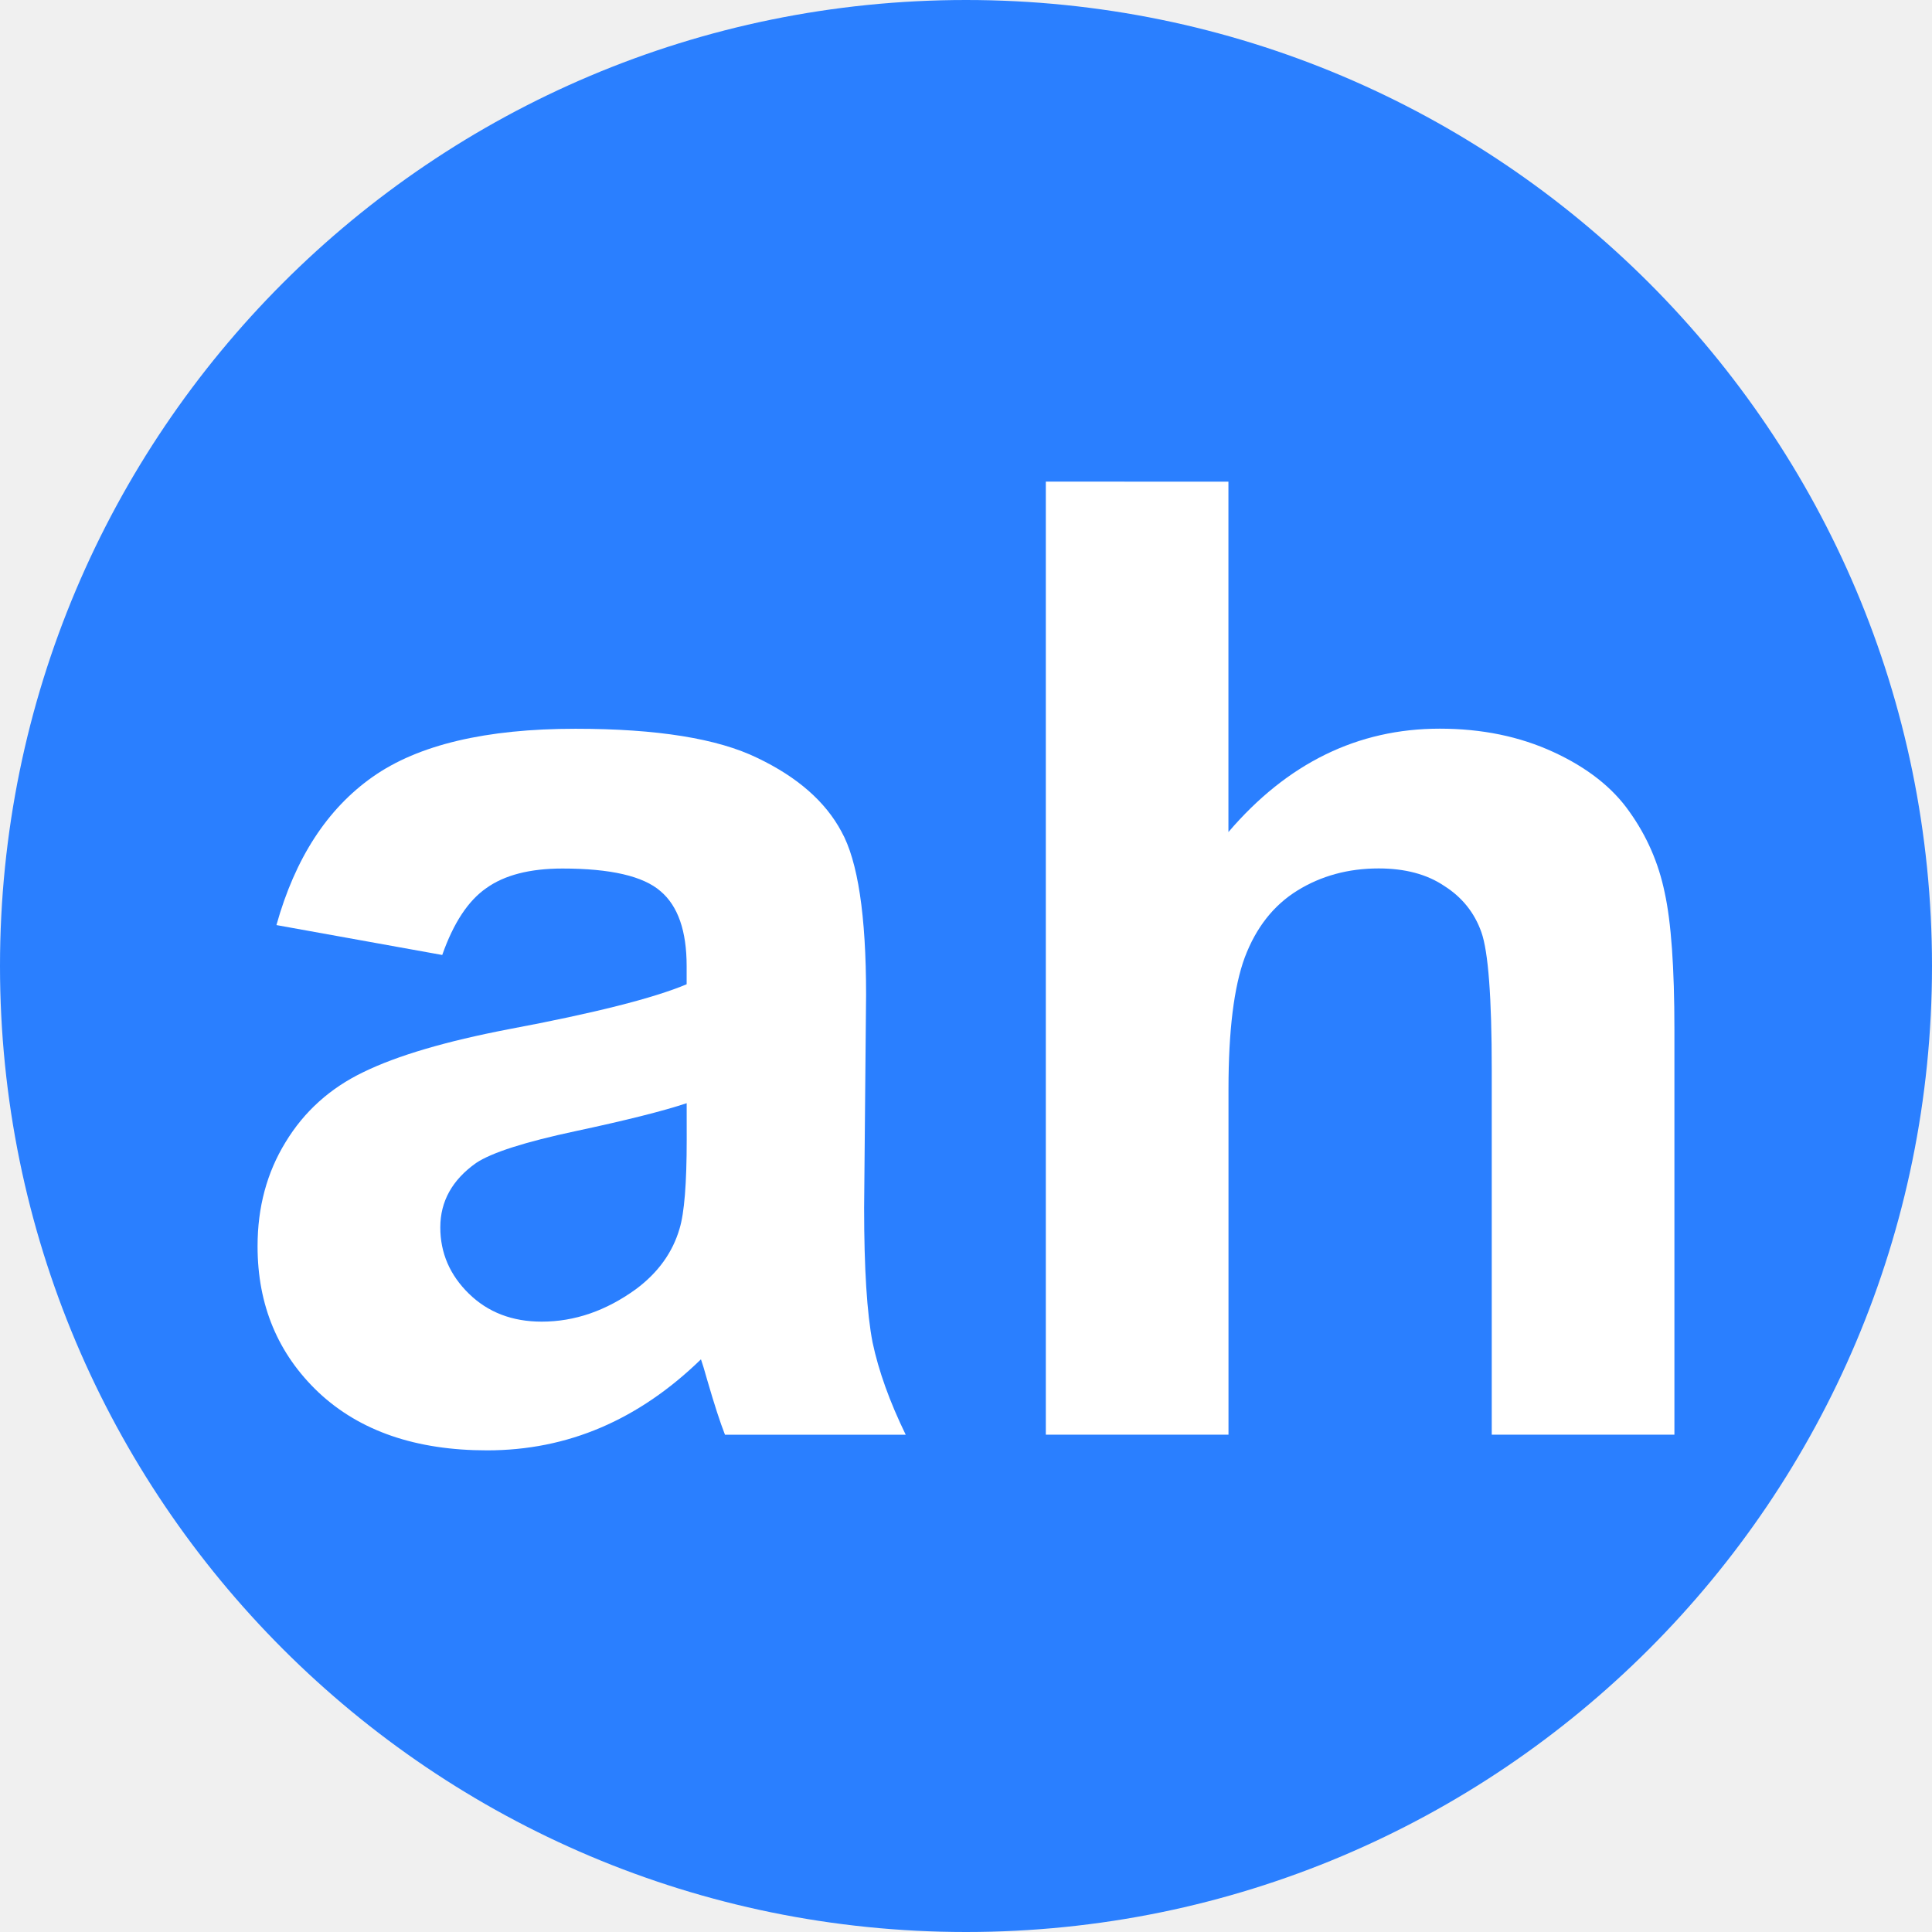
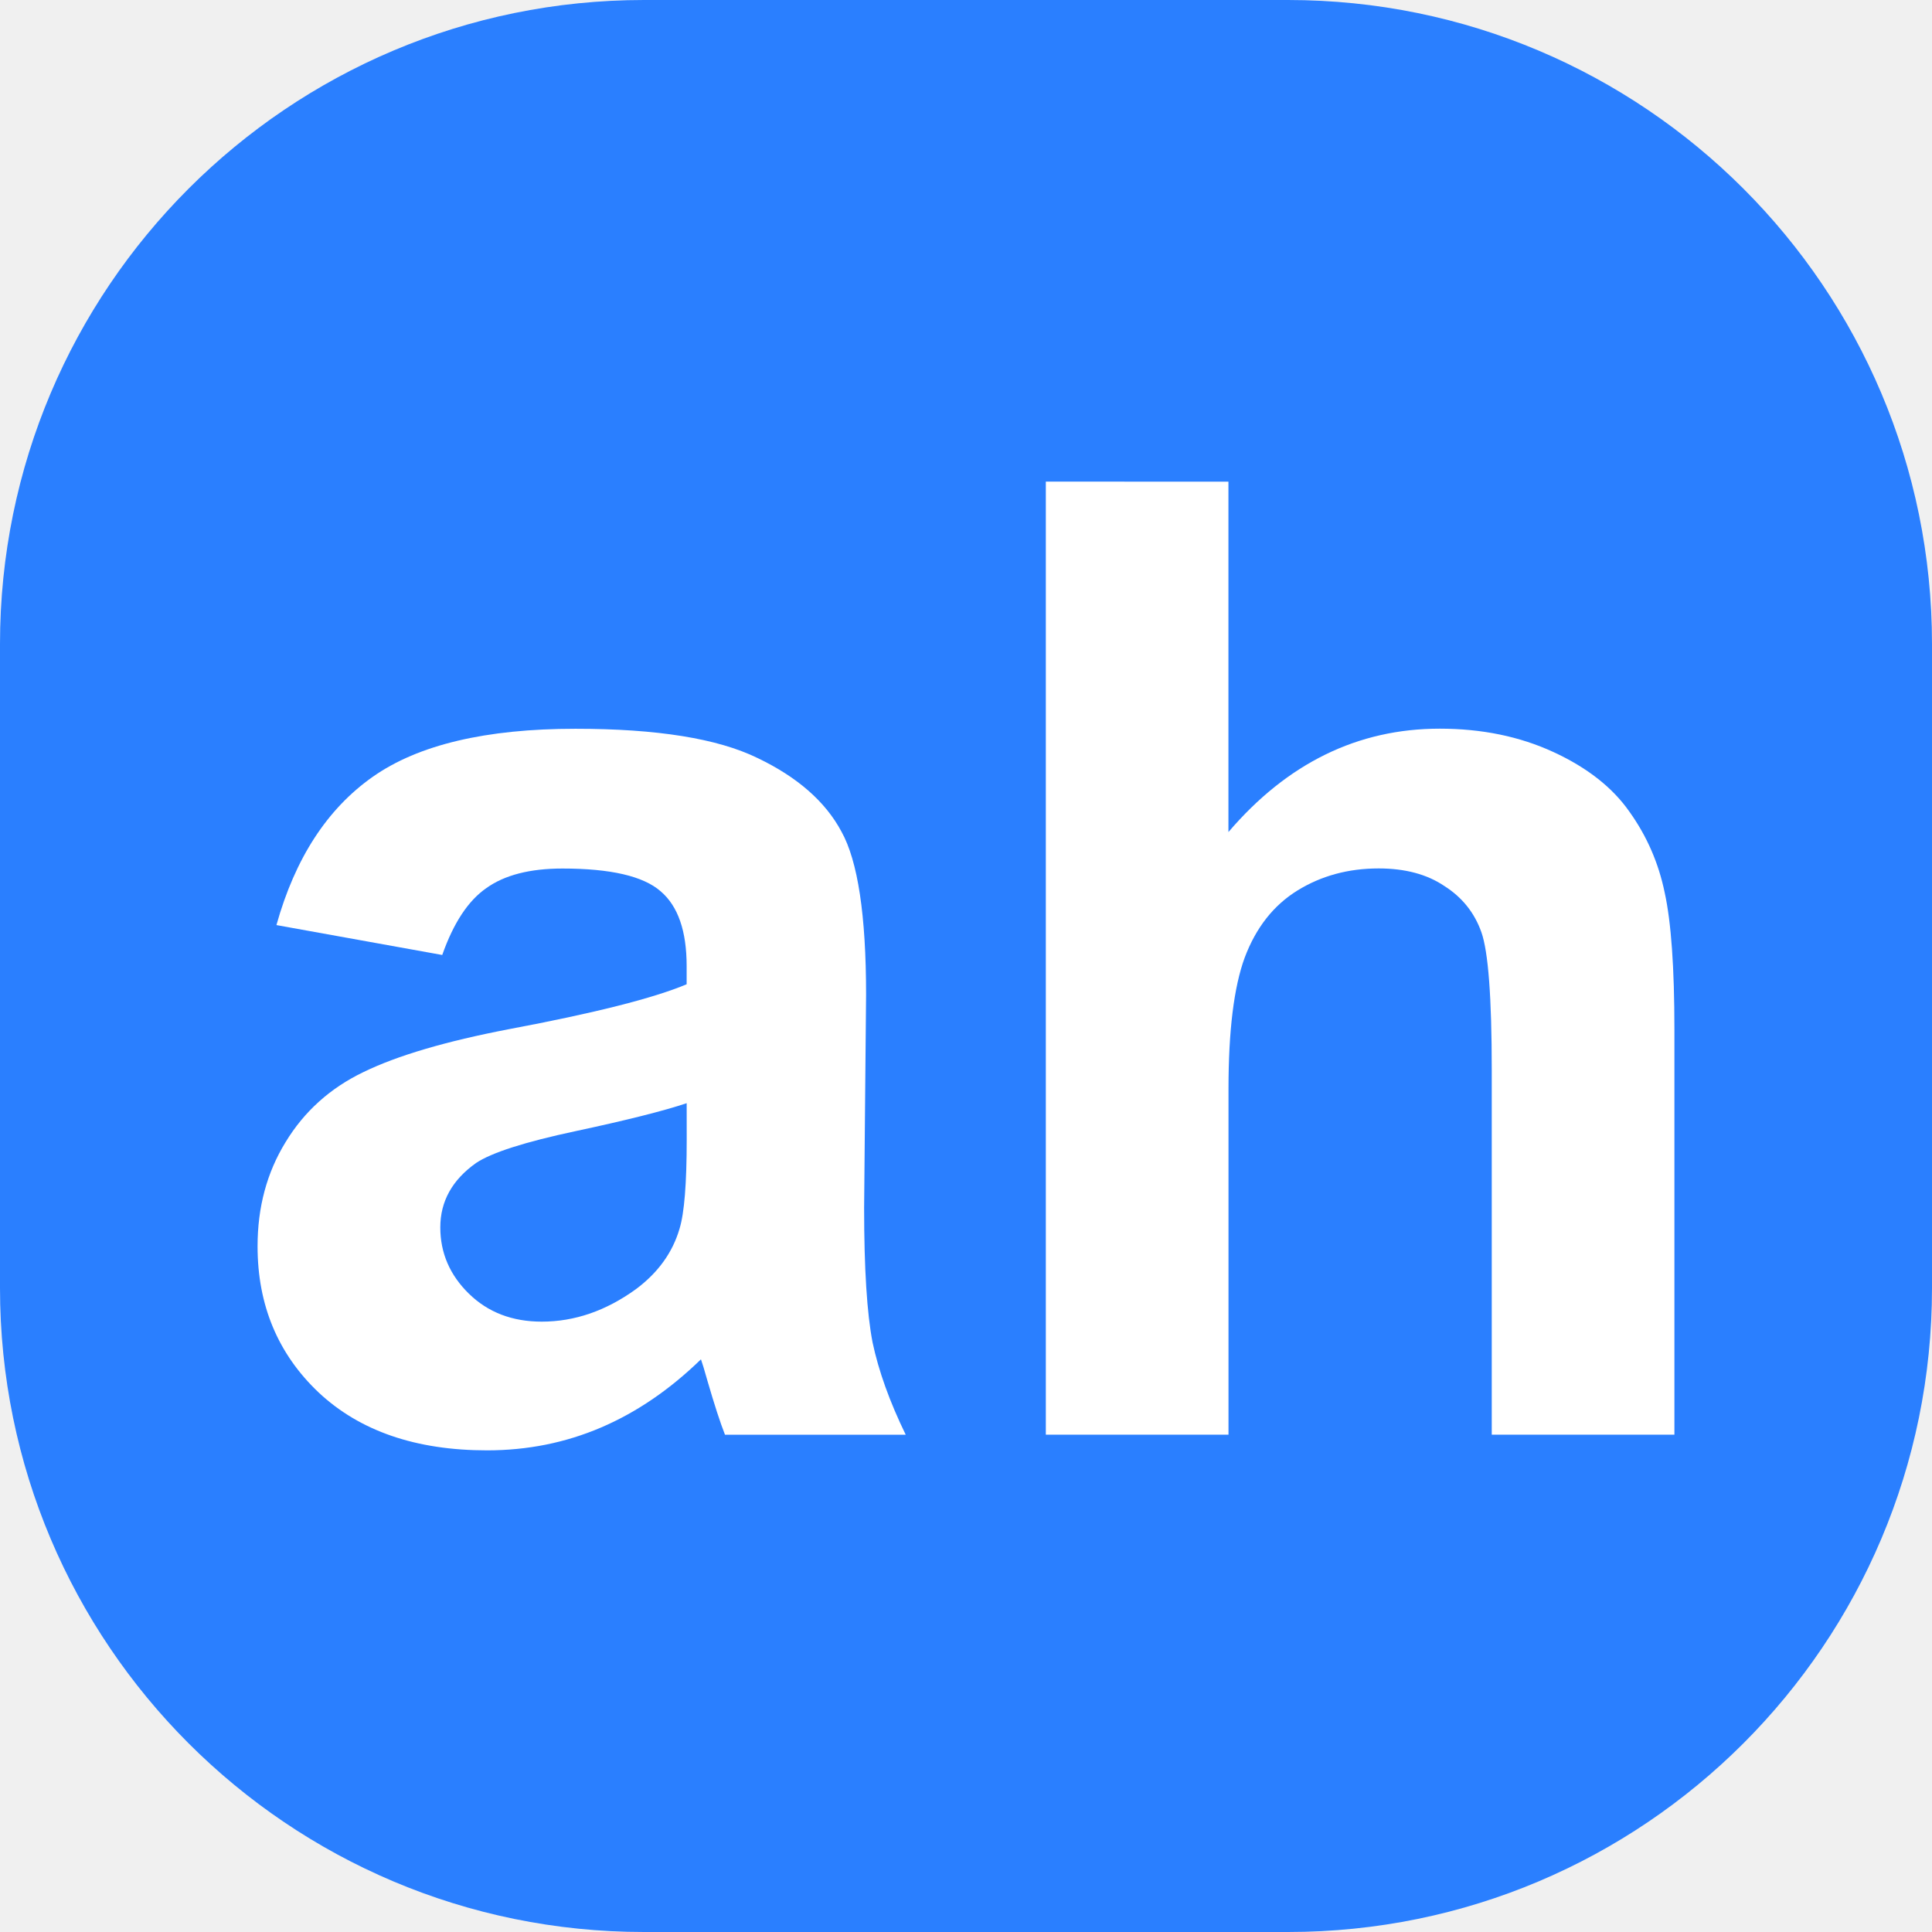
<svg xmlns="http://www.w3.org/2000/svg" width="15mm" height="15mm" version="1.1" viewBox="0 0 15 15" id="svg12">
  <defs id="defs16" />
  <g transform="translate(-54.216 -64.599)" id="g10">
-     <rect x="54.216" y="64.599" width="15" height="15" fill="#3771c8" stroke-width="0.088" id="rect2" rx="7.5" ry="7.5" style="fill:#2a7fff" />
+     <rect x="54.216" y="64.599" width="15" height="15" fill="#3771c8" stroke-width="0.088" id="rect2" rx="5" ry="5" style="fill:#2a7fff" />
    <g transform="matrix(0.2584263,0,0,0.2584263,-1.005556,-0.7646382)" fill="#ffffff" style="white-space:pre;shape-inside:url(#rect3485)" aria-label="ah" id="g8">
      <path d="m 226.97,281.62 -4.981,-0.898 q 0.84,-3.008 2.891,-4.453 2.051,-1.445 6.094,-1.445 3.672,0 5.469,0.879 1.797,0.859 2.519,2.207 0.742,1.328 0.742,4.902 l -0.059,6.406 q 0,2.734 0.254,4.043 0.273,1.289 0.996,2.773 h -5.43 q -0.215,-0.547 -0.527,-1.621 -0.137,-0.488 -0.195,-0.645 -1.406,1.367 -3.008,2.051 -1.602,0.684 -3.418,0.684 -3.203,0 -5.059,-1.738 -1.836,-1.738 -1.836,-4.394 0,-1.758 0.84,-3.125 0.84,-1.387 2.344,-2.109 1.523,-0.742 4.375,-1.289 3.848,-0.723 5.332,-1.348 v -0.547 q 0,-1.582 -0.781,-2.246 -0.781,-0.684 -2.949,-0.684 -1.465,0 -2.285,0.586 -0.82,0.566 -1.328,2.012 z m 7.344,4.453 q -1.055,0.352 -3.34,0.84 -2.285,0.488 -2.988,0.957 -1.074,0.762 -1.074,1.934 0,1.152 0.859,1.992 0.859,0.84 2.188,0.84 1.484,0 2.832,-0.977 0.996,-0.742 1.309,-1.816 0.215,-0.703 0.215,-2.676 z" id="path4" />
      <path d="m 250.59,267.4 v 10.527 q 2.656,-3.106 6.348,-3.106 1.895,0 3.418,0.703 1.523,0.703 2.285,1.797 0.781,1.094 1.055,2.422 0.293,1.328 0.293,4.121 v 12.168 h -5.488 v -10.957 q 0,-3.262 -0.312,-4.141 -0.312,-0.879 -1.113,-1.387 -0.781,-0.527 -1.973,-0.527 -1.367,0 -2.441,0.664 -1.074,0.664 -1.582,2.012 -0.488,1.328 -0.488,3.945 v 10.391 h -5.488 v -28.633 z" id="path6" />
    </g>
  </g>
</svg>
